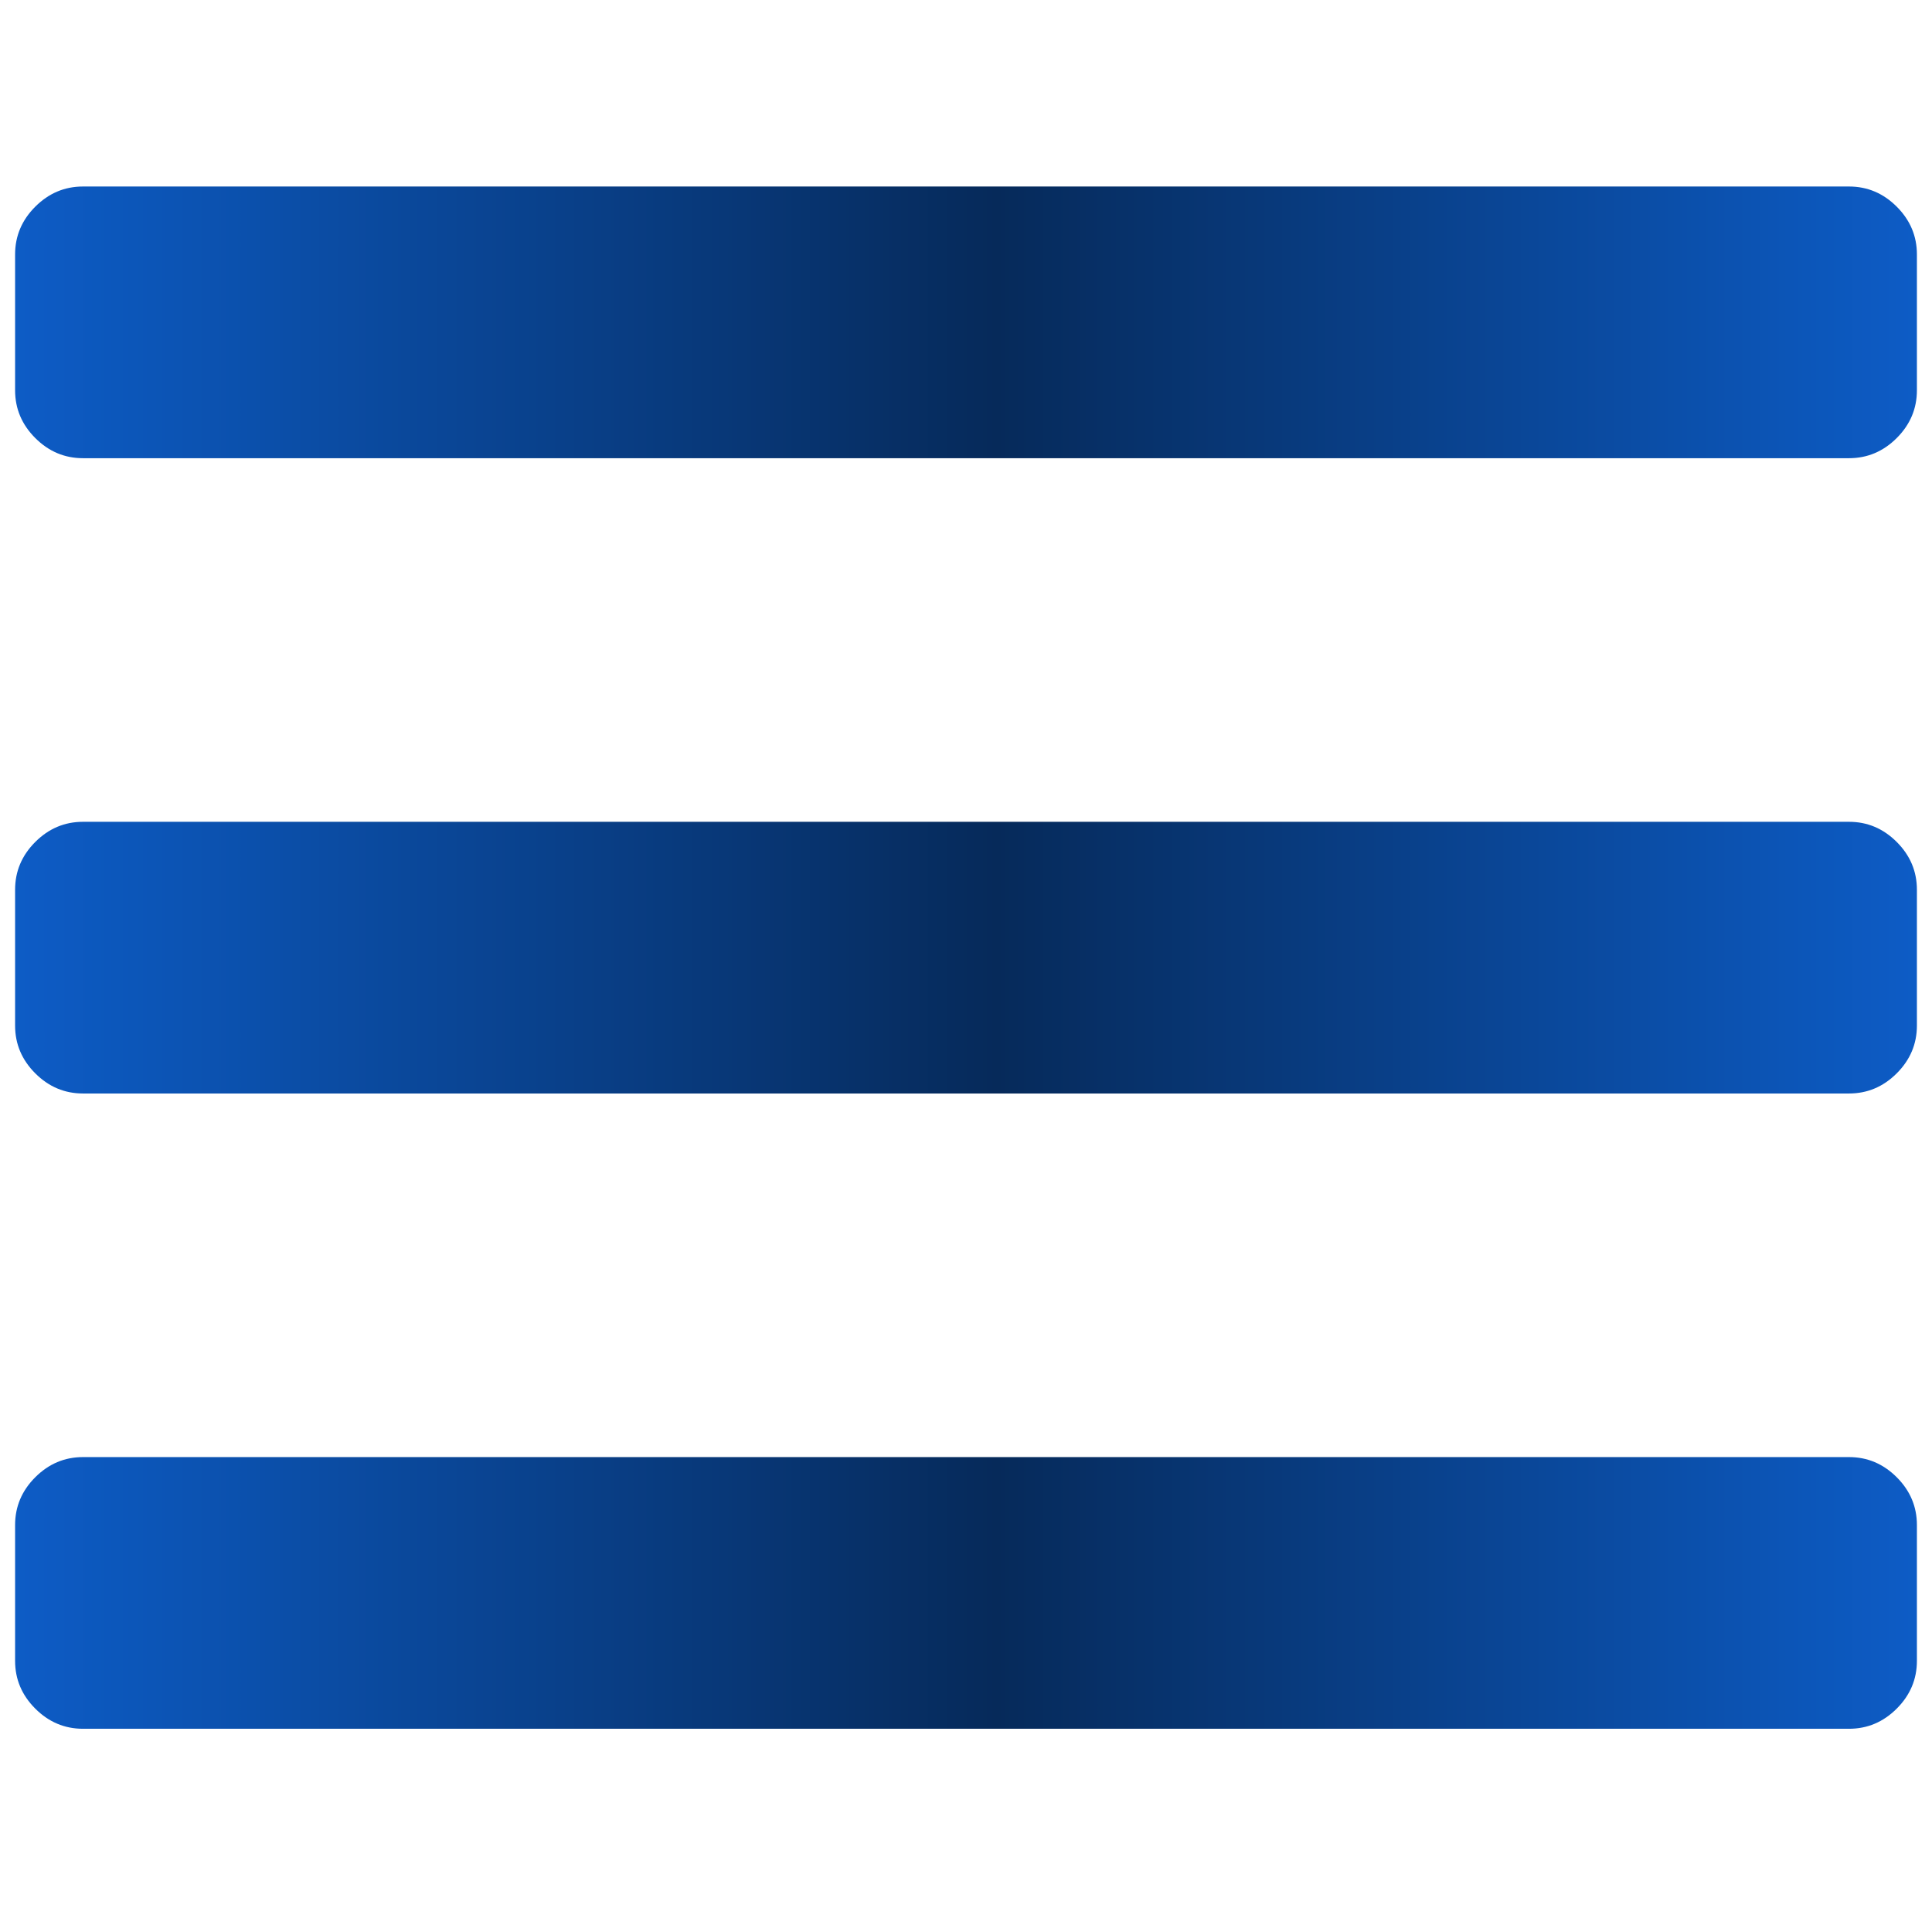
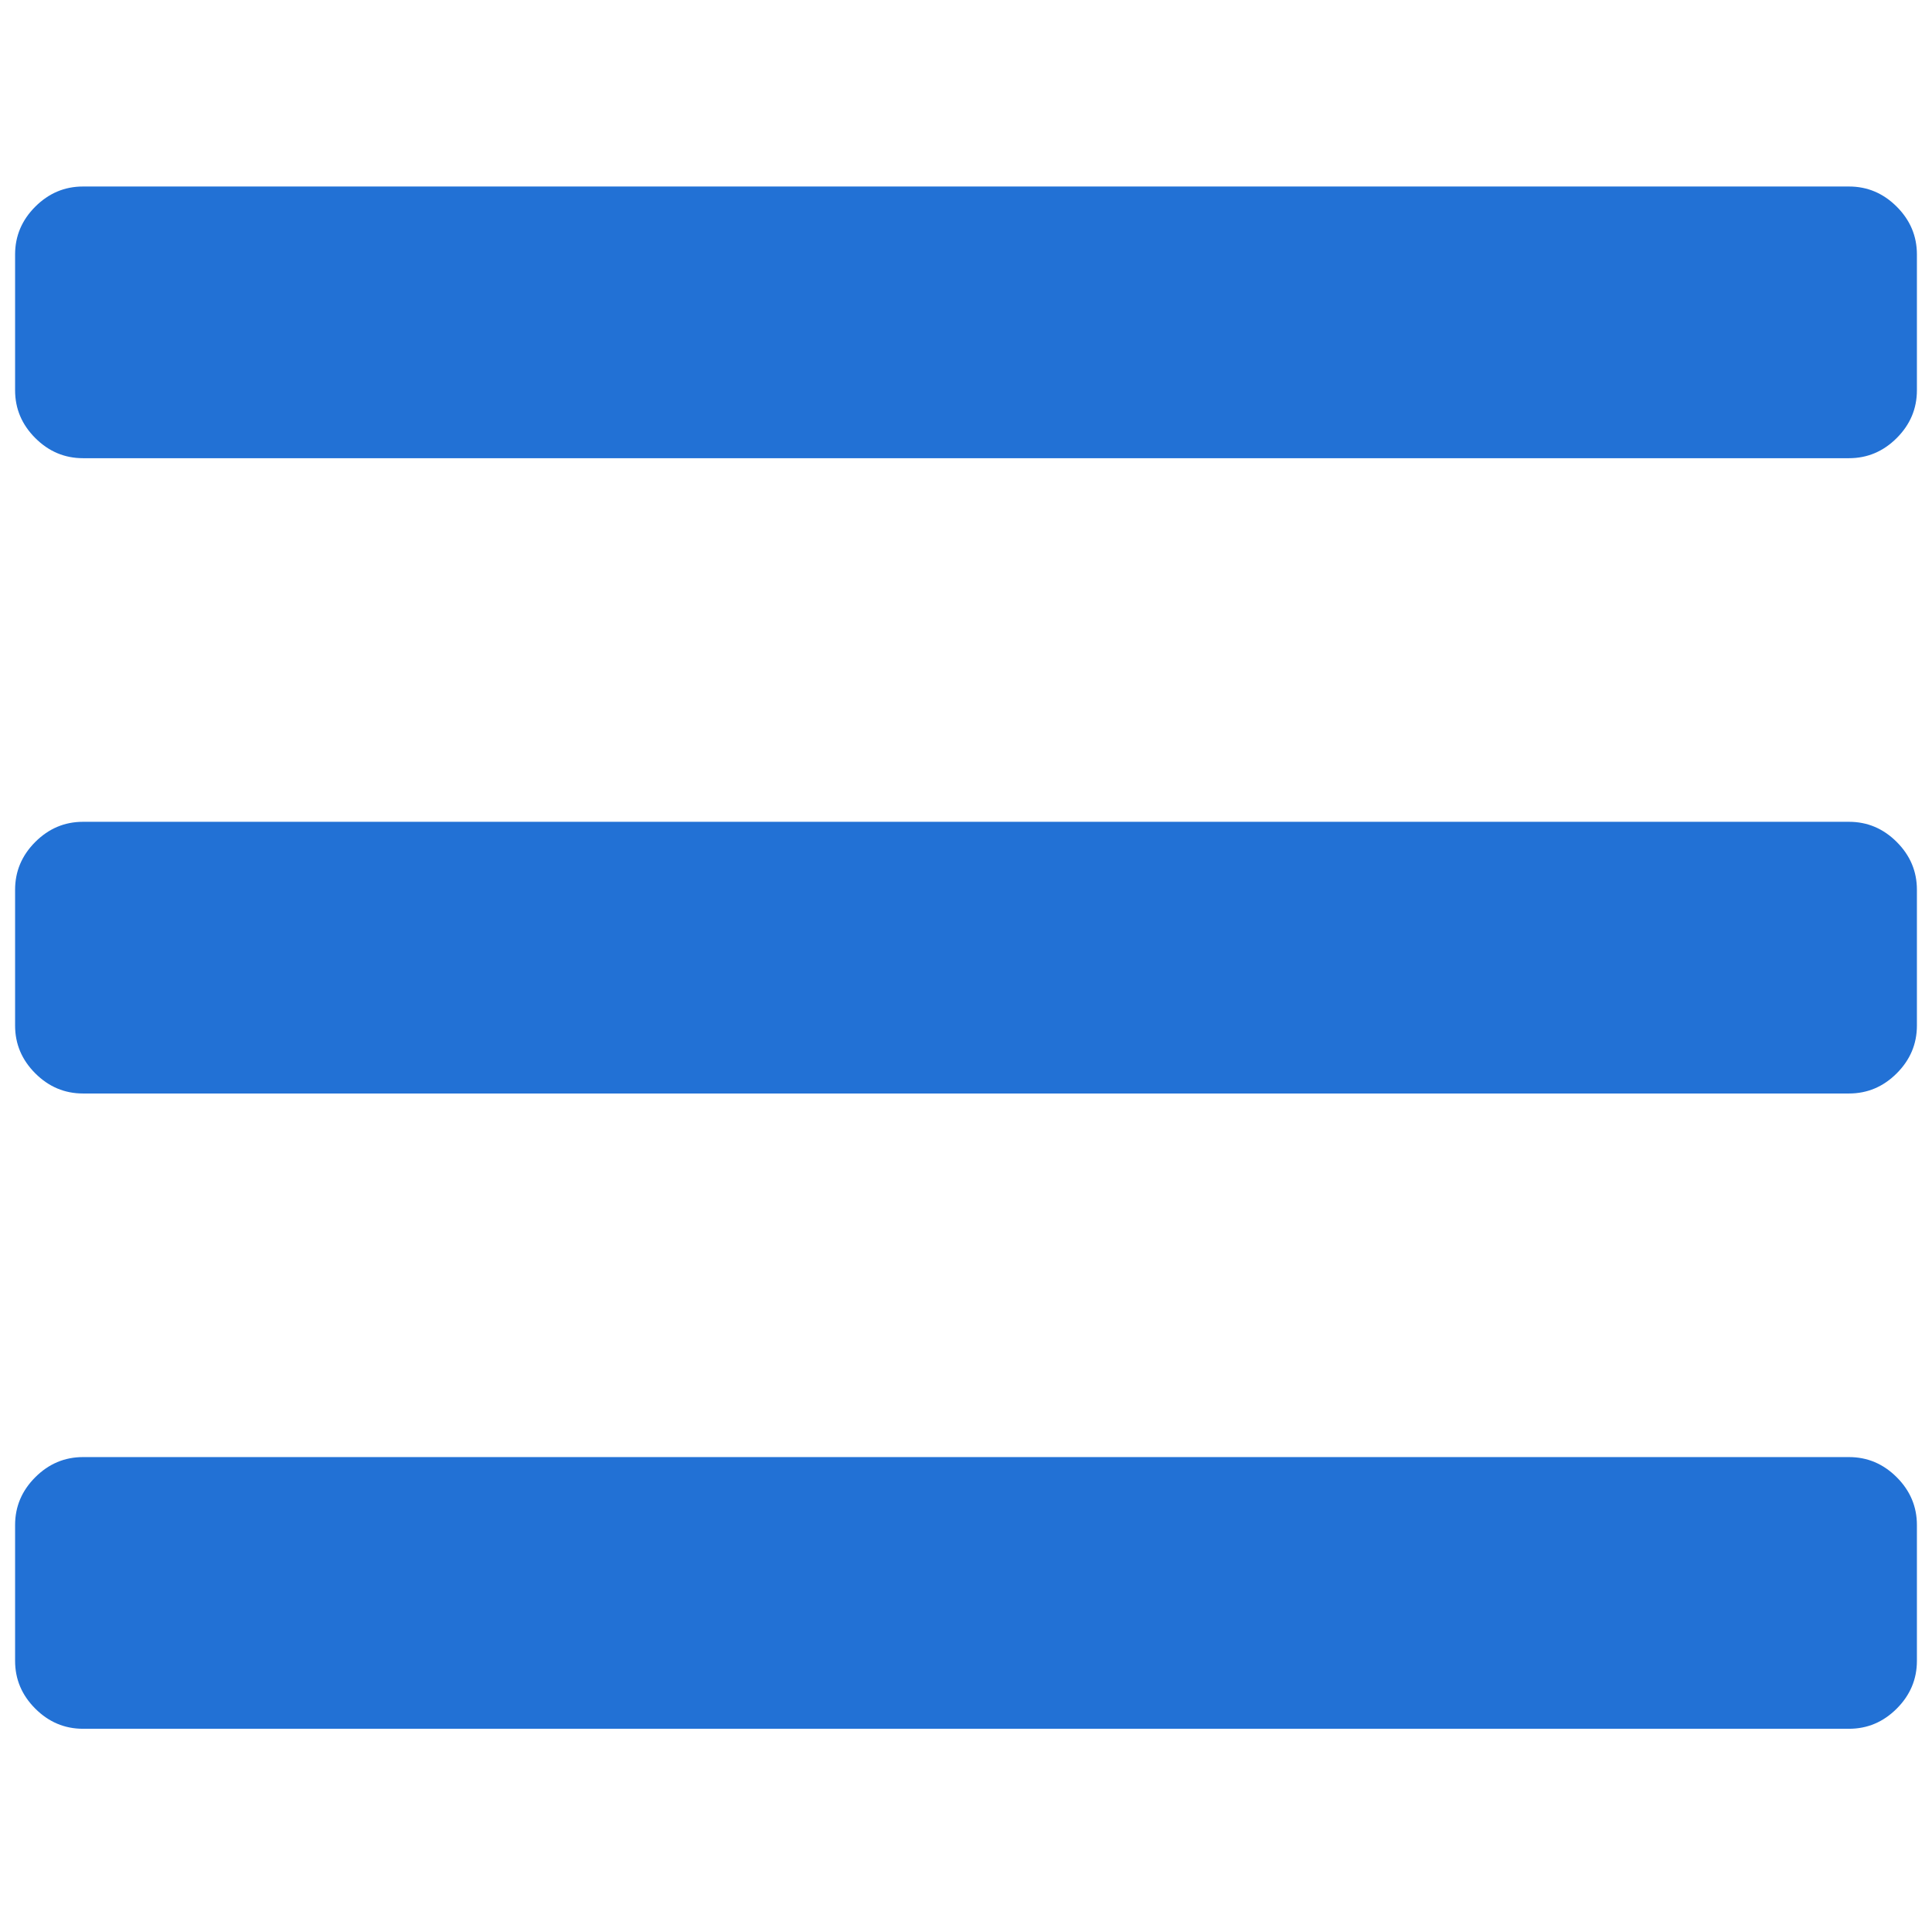
- <svg xmlns="http://www.w3.org/2000/svg" xmlns:xlink="http://www.w3.org/1999/xlink" width="128" height="128" viewBox="0 0 128 128" id="svg2" version="1.1">
-   <defs id="defs4">
-     <linearGradient id="linearGradient4139">
-       <stop style="stop-color:#0d5cc6;stop-opacity:1" offset="0" id="stop4141" />
-       <stop id="stop4147" offset="0.516" style="stop-color:#062a5a;stop-opacity:1" />
-       <stop style="stop-color:#0d5cc6;stop-opacity:1" offset="1" id="stop4143" />
-     </linearGradient>
-     <linearGradient xlink:href="#linearGradient4139" id="linearGradient4145" x1="1" y1="988.362" x2="127" y2="988.362" gradientUnits="userSpaceOnUse" gradientTransform="translate(0,-2.142865)" />
-     <linearGradient xlink:href="#linearGradient4139" id="linearGradient4149" gradientUnits="userSpaceOnUse" x1="1" y1="988.362" x2="127" y2="988.362" gradientTransform="translate(0,12.94645)" />
-     <linearGradient xlink:href="#linearGradient4139" id="linearGradient4151" gradientUnits="userSpaceOnUse" x1="1" y1="988.362" x2="127" y2="988.362" gradientTransform="translate(-6.85e-7,28.03571)" />
-   </defs>
+ <svg xmlns="http://www.w3.org/2000/svg" width="128" height="128" viewBox="0 0 128 128" id="svg2" version="1.1">
+   <defs id="defs4" />
  <g id="layer1" transform="translate(0,-924.3622)">
-     <path style="fill:url(#linearGradient4151);fill-opacity:1" d="m 127,1025.398 0,9 q 0,1.828 -1.336,3.164 -1.336,1.336 -3.164,1.336 l -117,0 q -1.828,0 -3.164,-1.336 -1.336,-1.336 -1.336,-3.164 l 0,-9 q 0,-1.828 1.336,-3.164 1.336,-1.336 3.164,-1.336 l 117,0 q 1.828,0 3.164,1.336 1.336,1.336 1.336,3.164 z" id="path4143" />
-     <path style="fill:url(#linearGradient4149);fill-opacity:1" d="m 127,983.309 0,9 q 0,1.828 -1.336,3.164 -1.336,1.336 -3.164,1.336 l -117,0 q -1.828,0 -3.164,-1.336 Q 1,994.137 1,992.309 l 0,-9 q 0,-1.828 1.336,-3.164 1.336,-1.336 3.164,-1.336 l 117,0 q 1.828,0 3.164,1.336 Q 127,981.481 127,983.309 Z" id="path4141" />
-     <path style="fill:url(#linearGradient4145);fill-opacity:1" d="m 127,941.219 0,9 q 0,1.828 -1.336,3.164 -1.336,1.336 -3.164,1.336 l -117,0 q -1.828,0 -3.164,-1.336 Q 1,952.047 1,950.219 l 0,-9 q 0,-1.828 1.336,-3.164 1.336,-1.336 3.164,-1.336 l 117,0 q 1.828,0 3.164,1.336 1.336,1.336 1.336,3.164 z" id="path4" />
+     <g id="g828" style="fill:#2271d5;fill-opacity:1">
+       <path id="path4143" d="m 127,1025.398 0,9 q 0,1.828 -1.336,3.164 -1.336,1.336 -3.164,1.336 l -117,0 q -1.828,0 -3.164,-1.336 -1.336,-1.336 -1.336,-3.164 l 0,-9 q 0,-1.828 1.336,-3.164 1.336,-1.336 3.164,-1.336 l 117,0 q 1.828,0 3.164,1.336 1.336,1.336 1.336,3.164 z" style="fill:#2271d5;fill-opacity:1" />
+       <path id="path4141" d="m 127,983.309 0,9 q 0,1.828 -1.336,3.164 -1.336,1.336 -3.164,1.336 l -117,0 q -1.828,0 -3.164,-1.336 Q 1,994.137 1,992.309 l 0,-9 q 0,-1.828 1.336,-3.164 1.336,-1.336 3.164,-1.336 l 117,0 q 1.828,0 3.164,1.336 Q 127,981.481 127,983.309 Z" style="fill:#2271d5;fill-opacity:1" />
+       <path id="path4" d="m 127,941.219 0,9 q 0,1.828 -1.336,3.164 -1.336,1.336 -3.164,1.336 l -117,0 q -1.828,0 -3.164,-1.336 Q 1,952.047 1,950.219 l 0,-9 q 0,-1.828 1.336,-3.164 1.336,-1.336 3.164,-1.336 l 117,0 q 1.828,0 3.164,1.336 1.336,1.336 1.336,3.164 z" style="fill:#2271d5;fill-opacity:1" />
+     </g>
  </g>
</svg>
